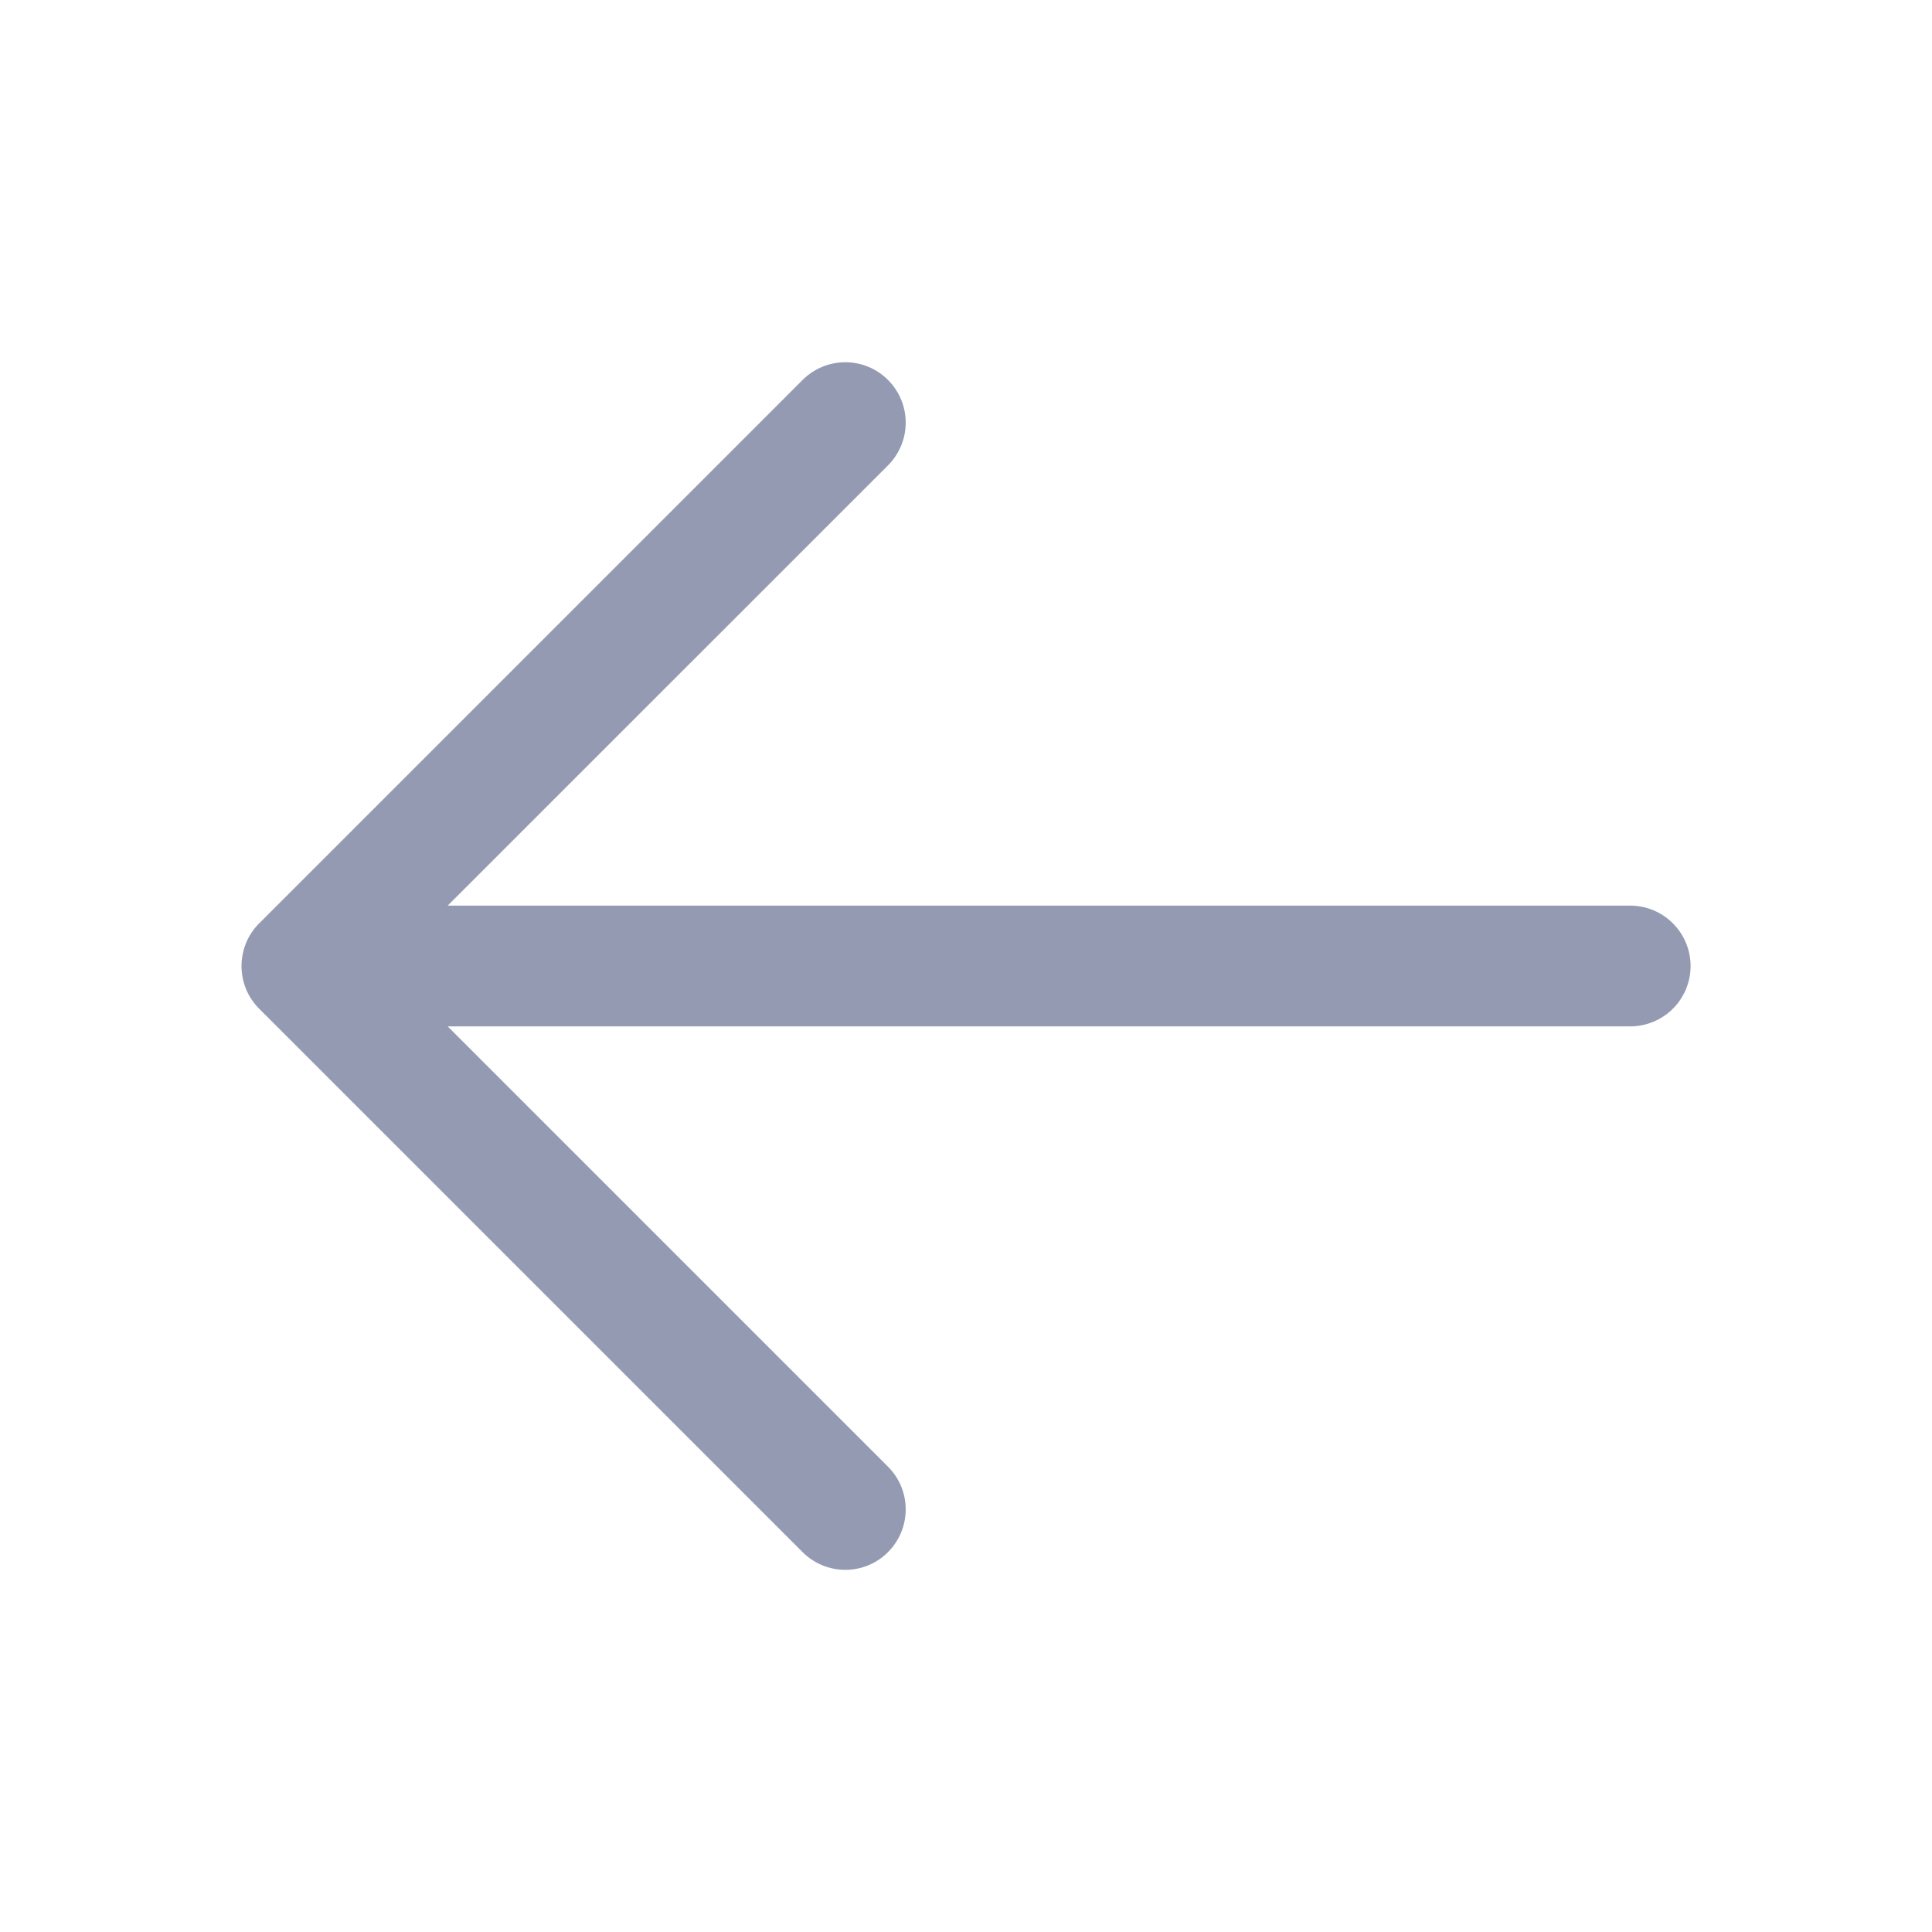
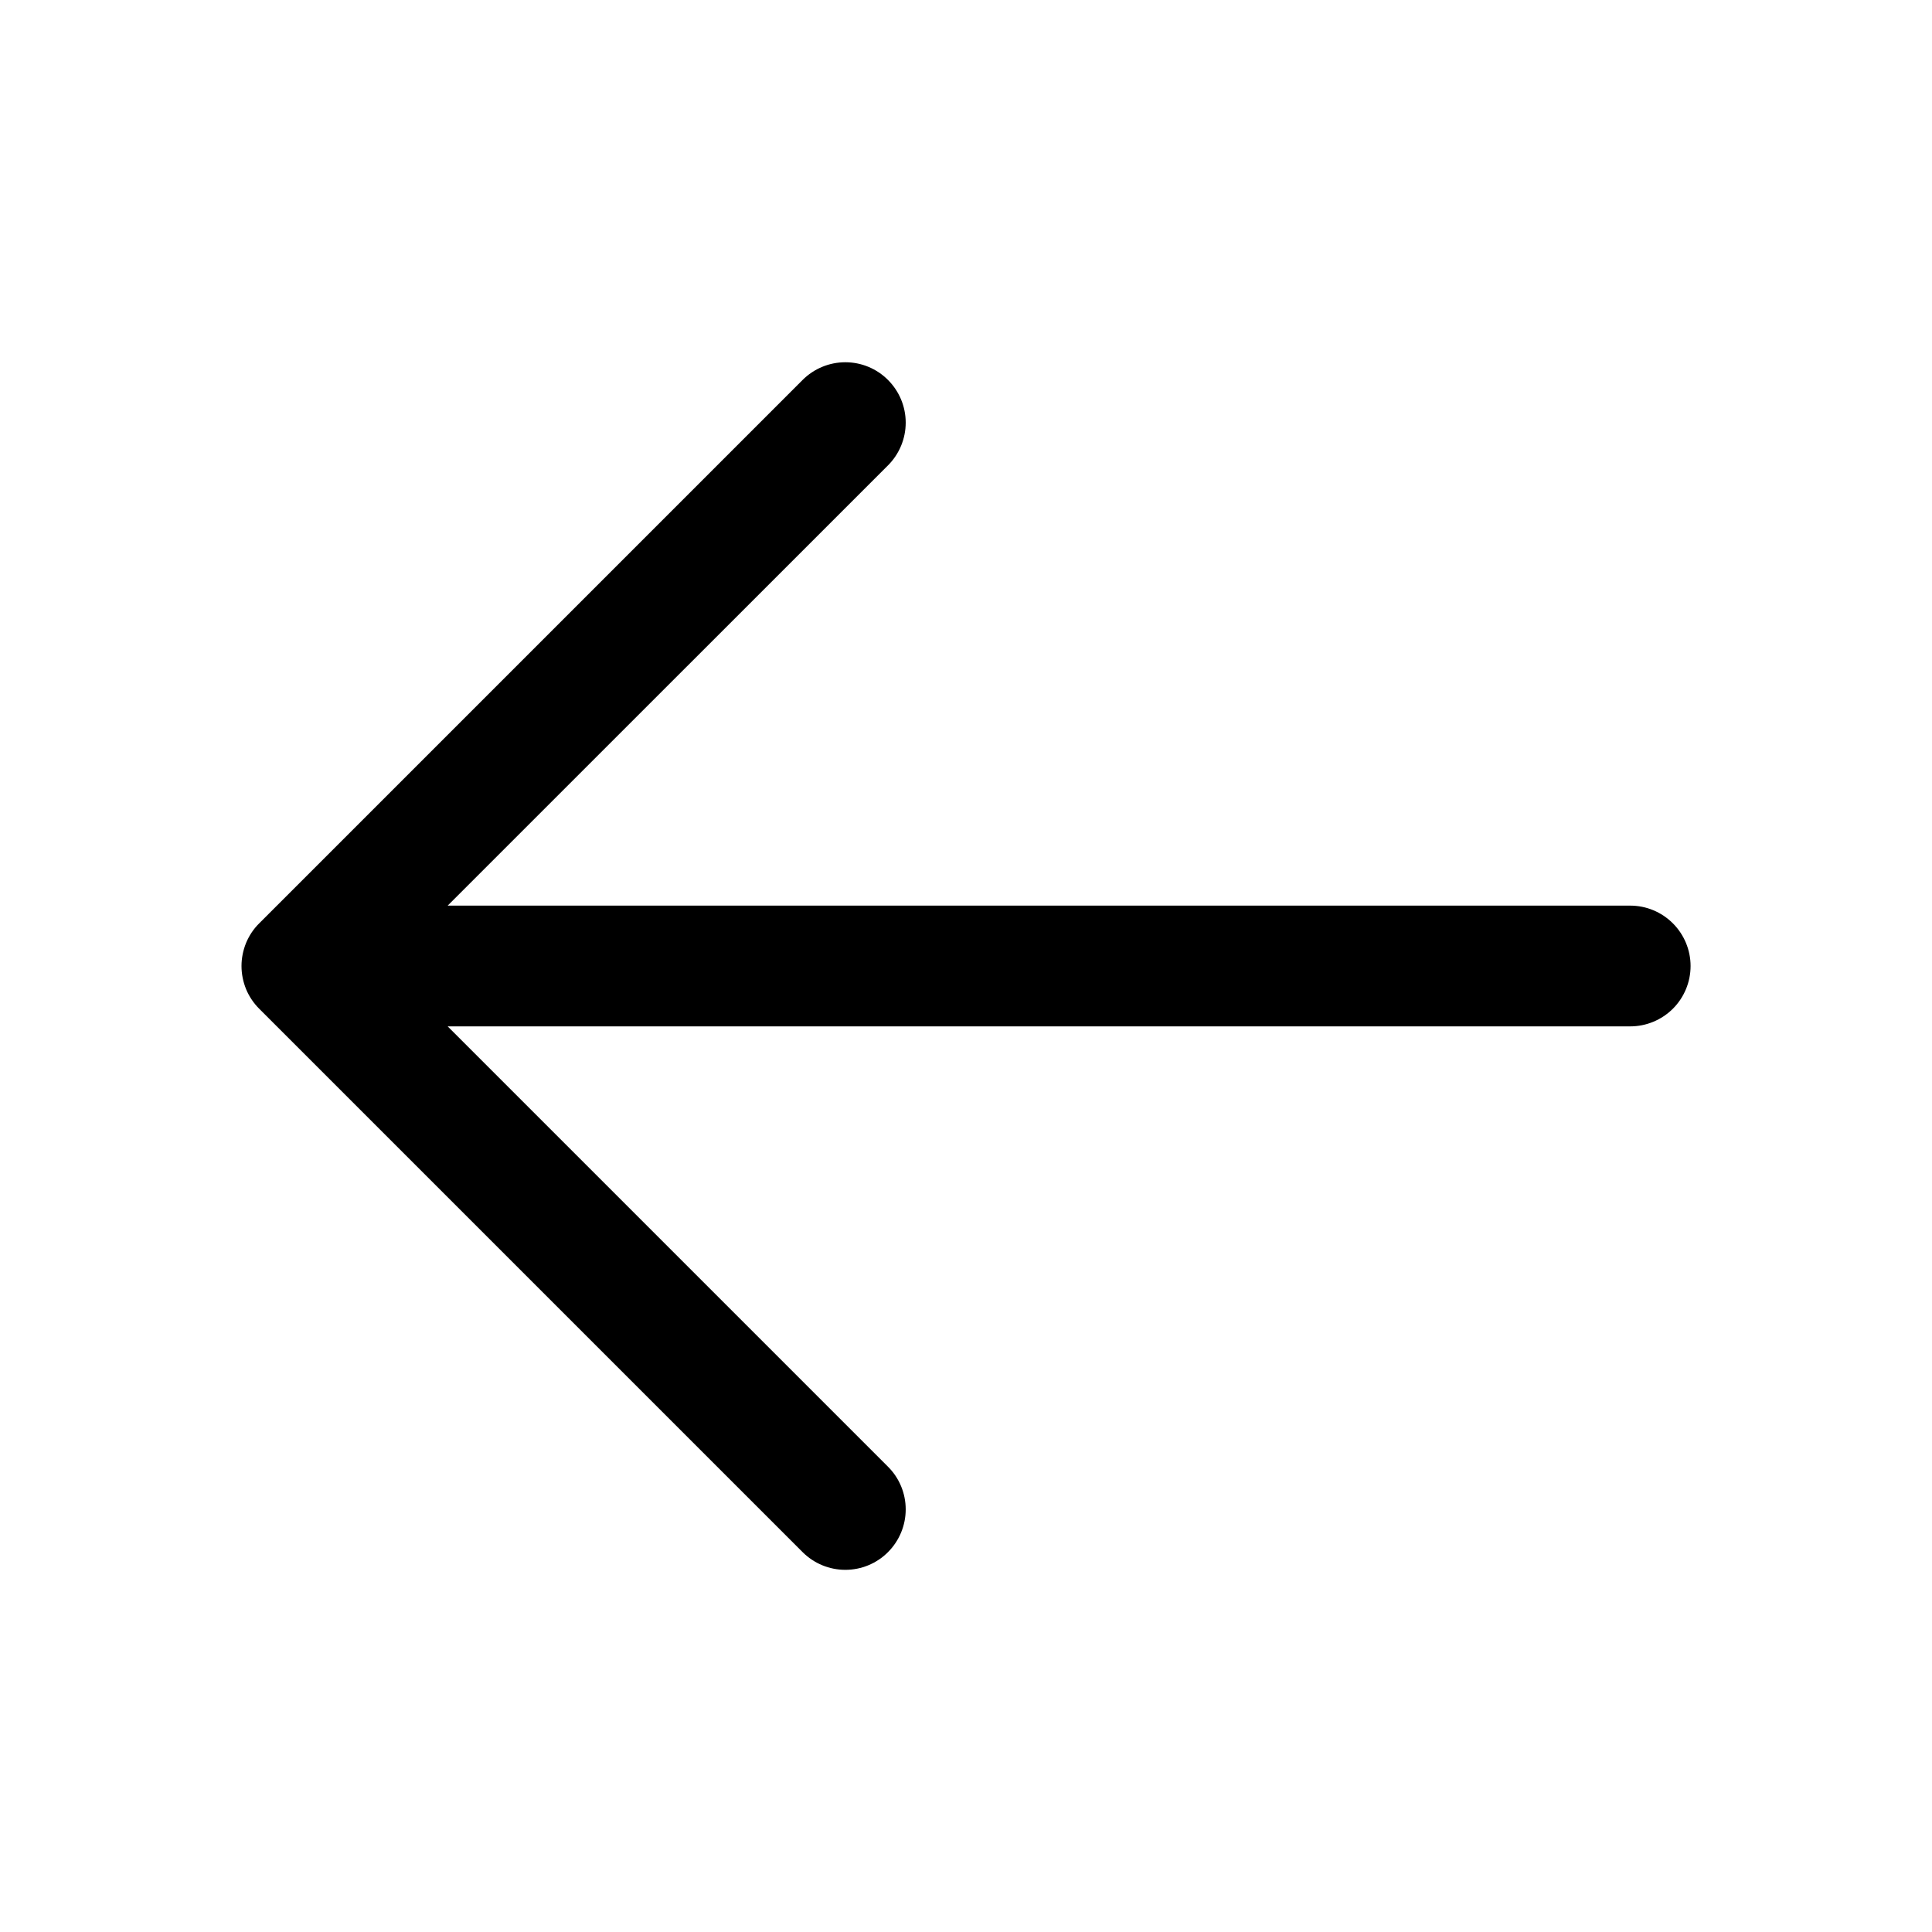
- <svg xmlns="http://www.w3.org/2000/svg" width="24" height="24" viewBox="0 0 24 24" fill="none">
-   <path d="M9.97 19.281L3.22 12.531C3.15 12.461 3.095 12.379 3.057 12.288C3.02 12.197 3 12.099 3 12C3 11.902 3.02 11.804 3.057 11.713C3.095 11.622 3.15 11.539 3.22 11.47L9.97 4.72C10.111 4.579 10.302 4.5 10.501 4.5C10.7 4.5 10.891 4.579 11.031 4.72C11.172 4.861 11.251 5.051 11.251 5.25C11.251 5.449 11.172 5.64 11.031 5.781L5.561 11.25H20.251C20.45 11.25 20.64 11.329 20.781 11.47C20.922 11.611 21.001 11.802 21.001 12C21.001 12.199 20.922 12.39 20.781 12.531C20.64 12.671 20.45 12.75 20.251 12.75L5.561 12.75L11.031 18.22C11.172 18.36 11.251 18.551 11.251 18.75C11.251 18.949 11.172 19.14 11.031 19.281C10.891 19.422 10.7 19.501 10.501 19.501C10.302 19.501 10.111 19.422 9.97 19.281Z" fill="#939AB2" />
+ <svg xmlns="http://www.w3.org/2000/svg" width="24" height="24" viewBox="0 0 24 24" fill="currentColor">
+   <path d="M9.97 19.281L3.22 12.531C3.15 12.461 3.095 12.379 3.057 12.288C3.02 12.197 3 12.099 3 12C3 11.902 3.02 11.804 3.057 11.713C3.095 11.622 3.15 11.539 3.22 11.47L9.97 4.72C10.111 4.579 10.302 4.5 10.501 4.5C10.7 4.5 10.891 4.579 11.031 4.72C11.172 4.861 11.251 5.051 11.251 5.25C11.251 5.449 11.172 5.64 11.031 5.781L5.561 11.25H20.251C20.45 11.25 20.64 11.329 20.781 11.47C20.922 11.611 21.001 11.802 21.001 12C21.001 12.199 20.922 12.39 20.781 12.531C20.64 12.671 20.45 12.75 20.251 12.75L5.561 12.75L11.031 18.22C11.172 18.36 11.251 18.551 11.251 18.75C11.251 18.949 11.172 19.14 11.031 19.281C10.891 19.422 10.7 19.501 10.501 19.501C10.302 19.501 10.111 19.422 9.97 19.281Z" />
</svg>
